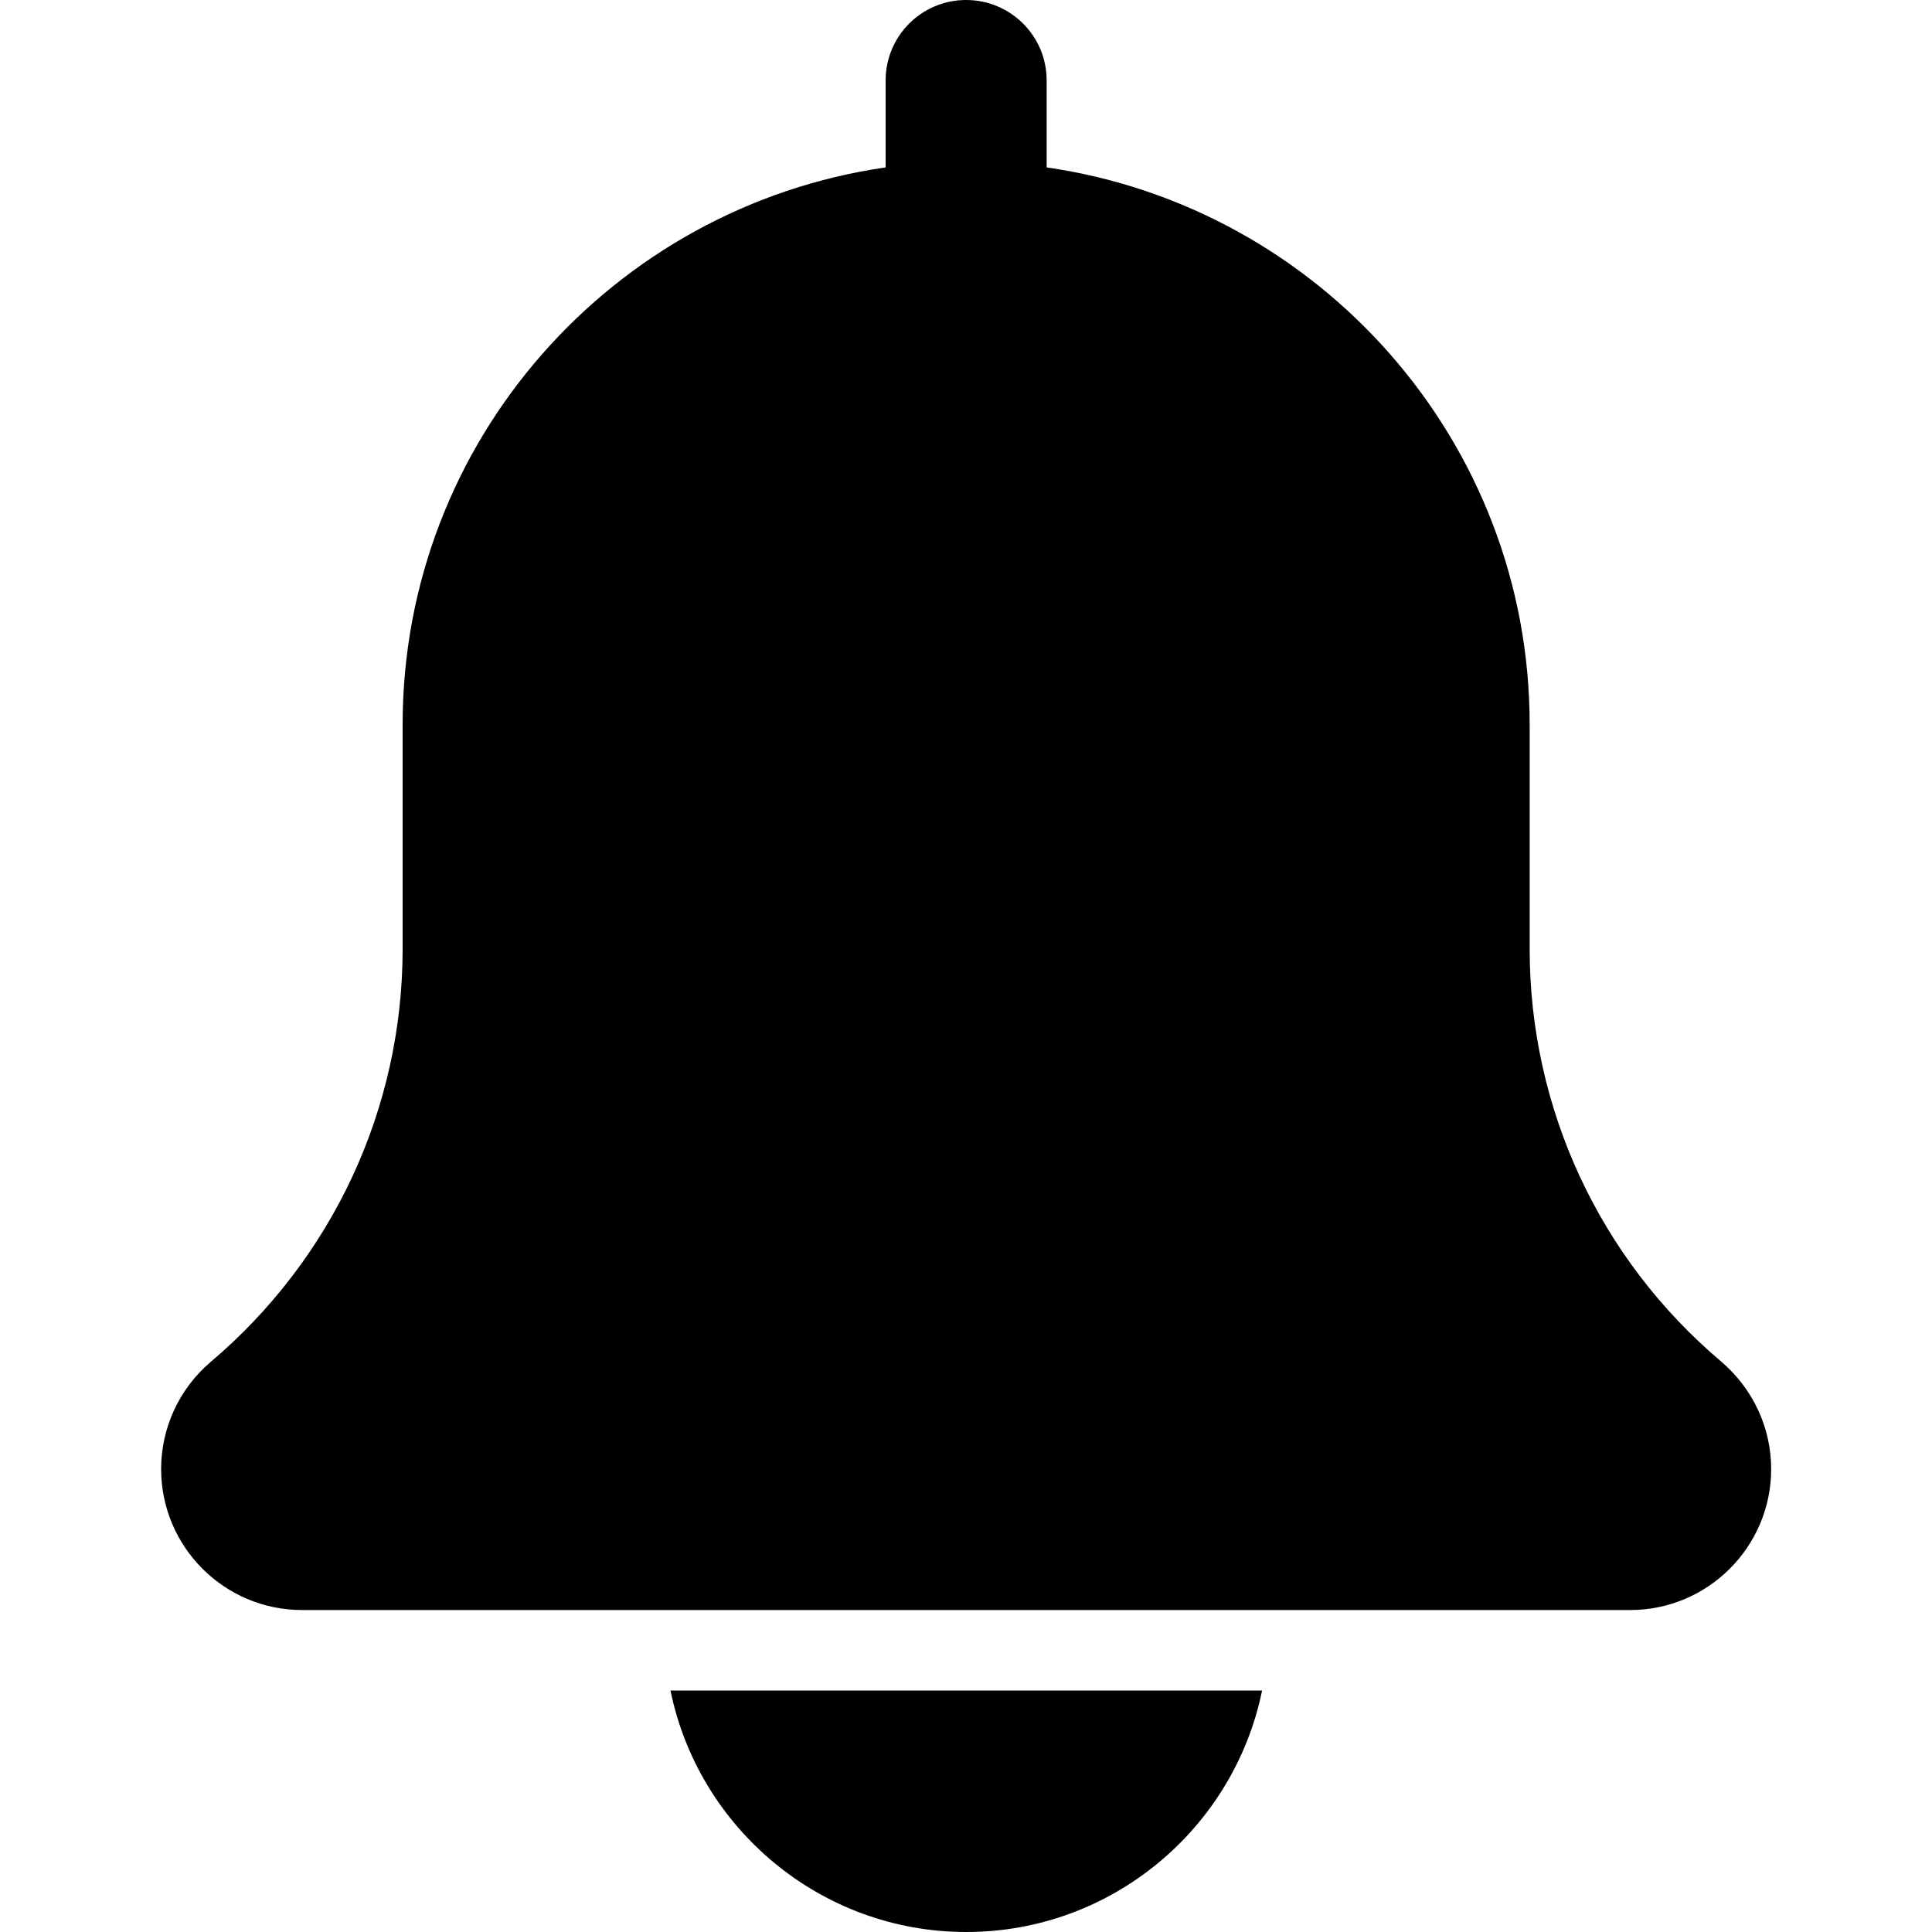
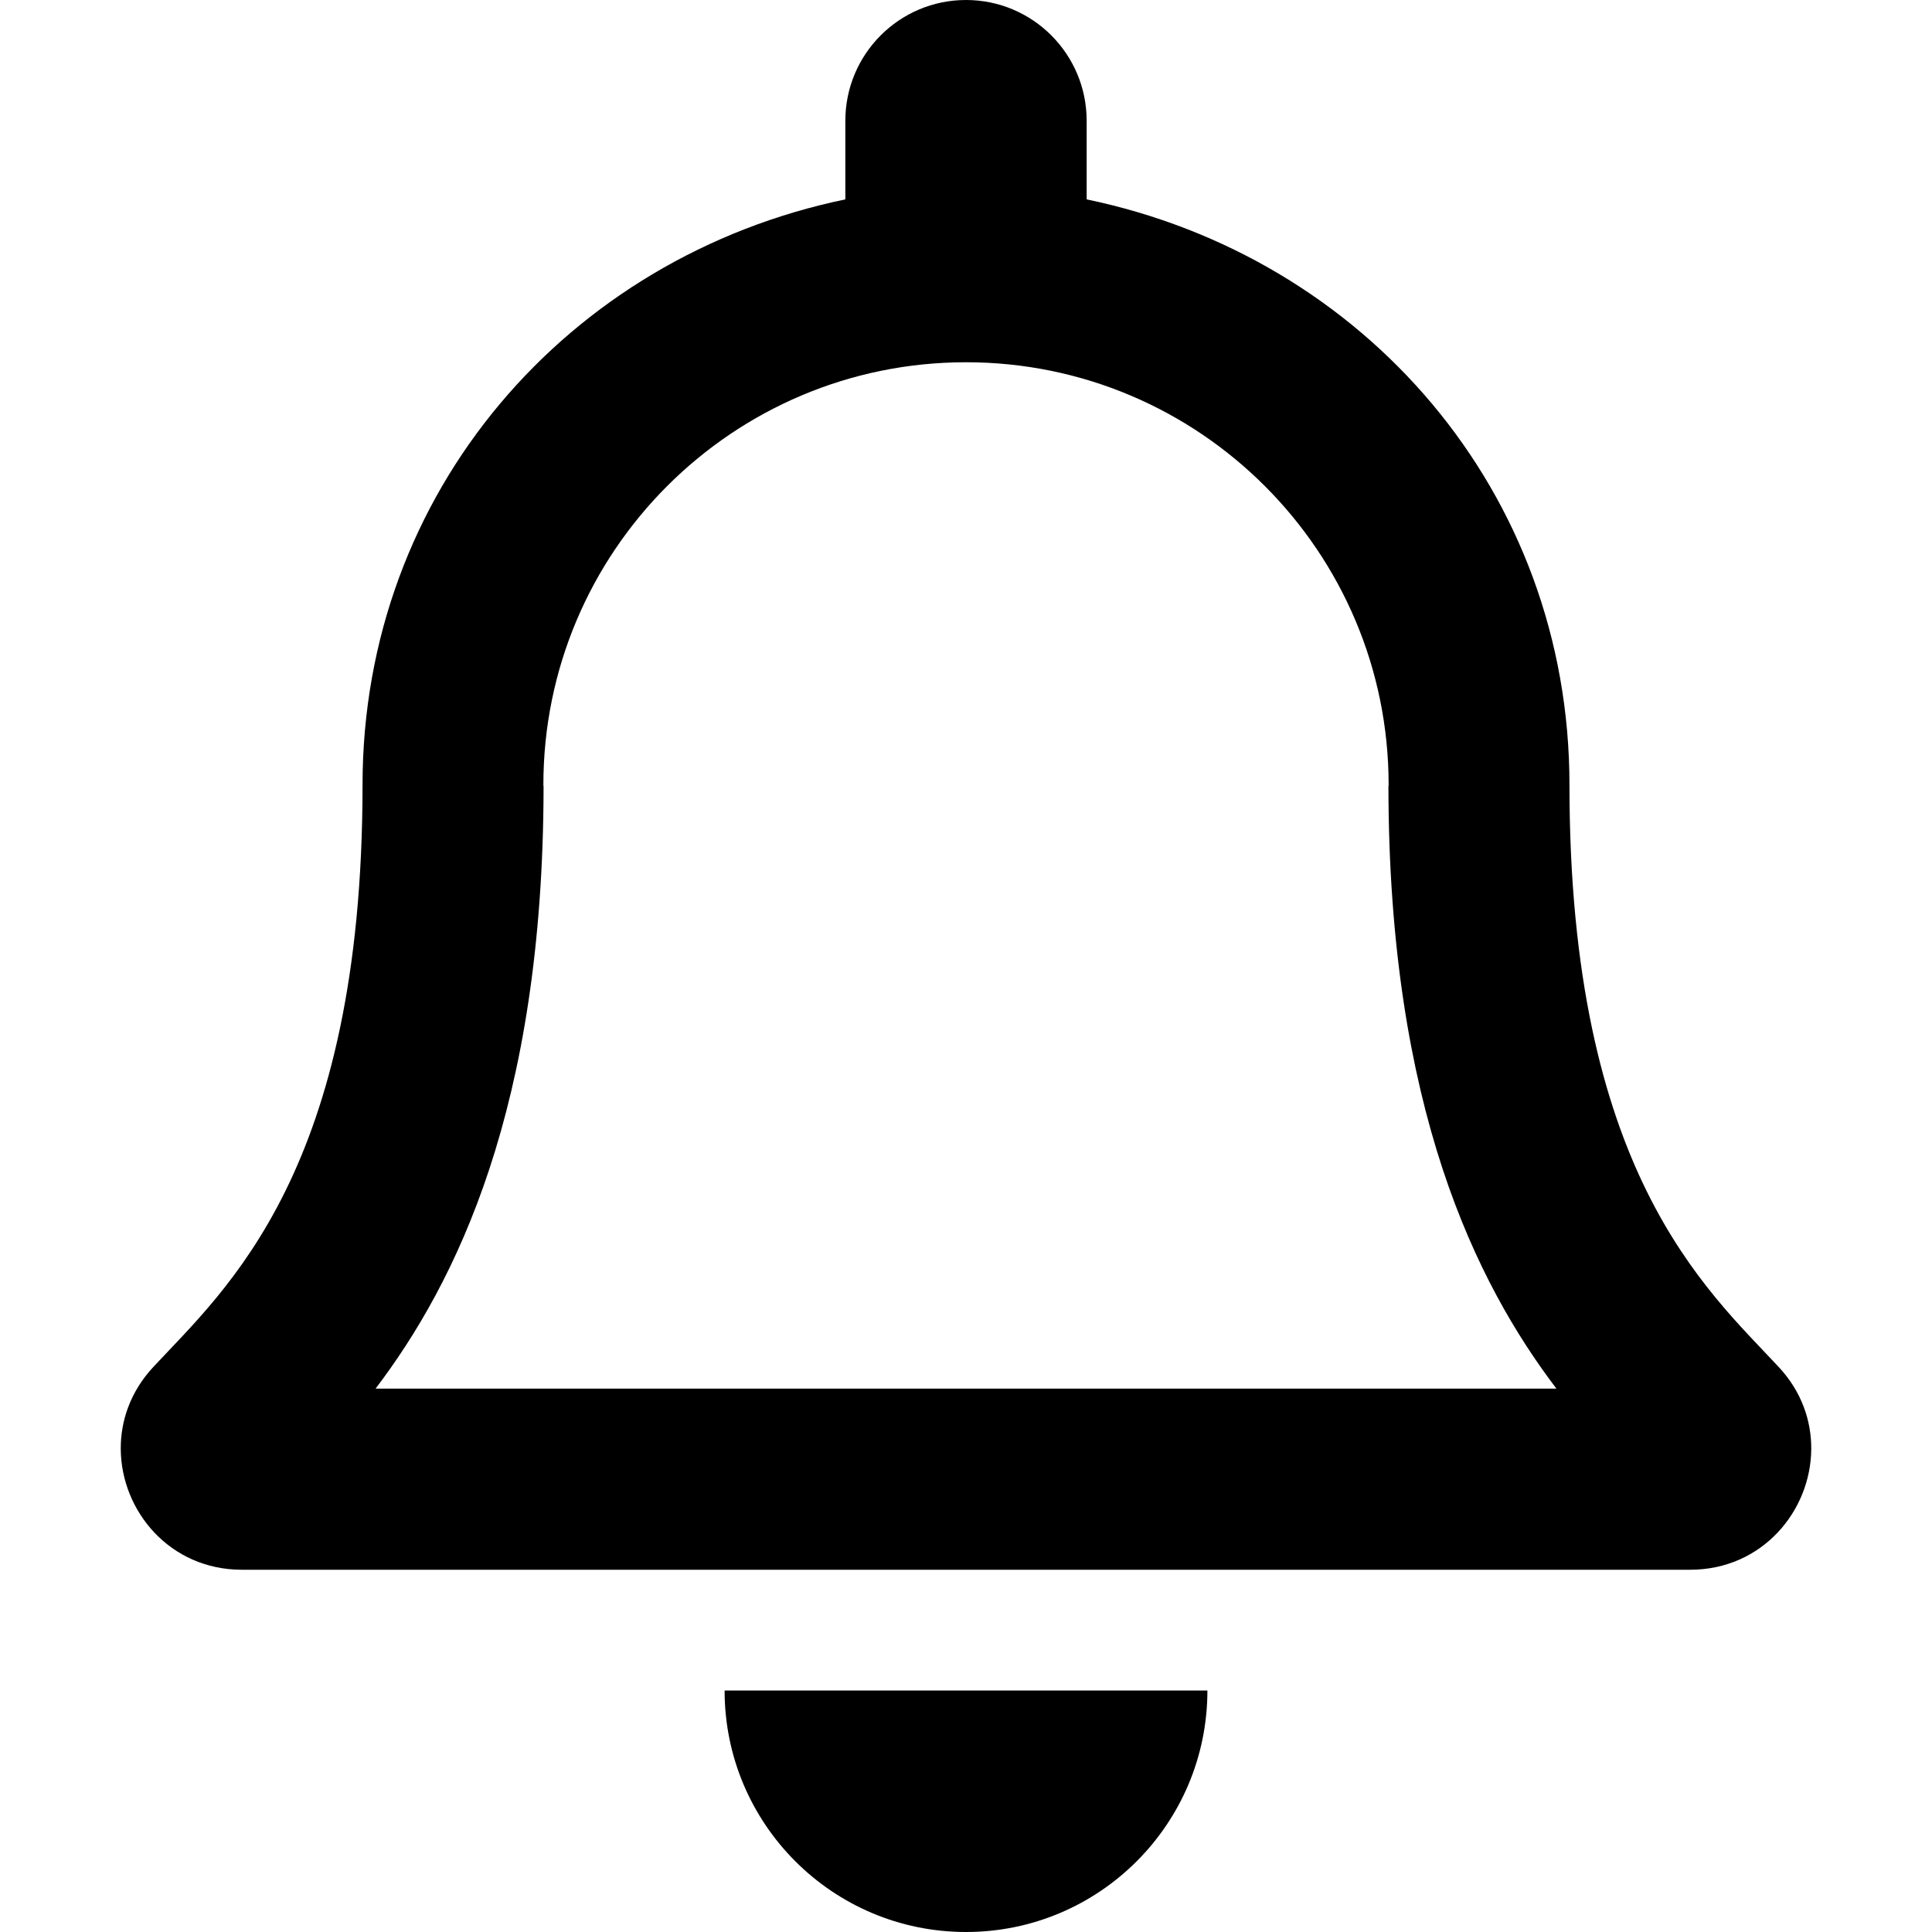
<svg xmlns="http://www.w3.org/2000/svg" width="20" height="20" viewBox="0 0 20 20" fill="none">
-   <g id="bell 1">
-     <g id="Group">
-       <path id="Vector" d="M17.817 14.094C16.557 13.029 15.835 11.473 15.835 9.823V7.5C15.835 4.567 13.656 2.14 10.835 1.733V0.833C10.835 0.372 10.461 0 10.001 0C9.541 0 9.168 0.372 9.168 0.833V1.733C6.345 2.14 4.168 4.567 4.168 7.5V9.823C4.168 11.473 3.445 13.029 2.178 14.101C1.854 14.378 1.668 14.782 1.668 15.208C1.668 16.012 2.322 16.667 3.126 16.667H16.876C17.68 16.667 18.335 16.012 18.335 15.208C18.335 14.782 18.149 14.378 17.817 14.094Z" fill="currentColor" />
-       <path id="Vector_2" d="M10.003 20C11.512 20 12.775 18.924 13.065 17.5H6.941C7.231 18.924 8.494 20 10.003 20Z" fill="currentColor" />
-     </g>
-   </g>
+   <path d="M18.414 14.152C17.659 13.341 16.247 12.121 16.247 8.125C16.247 5.09 14.119 2.66 11.249 2.064V1.25C11.249 0.56 10.69 0 10 0C9.31 0 8.751 0.56 8.751 1.25V2.064C5.881 2.66 3.753 5.09 3.753 8.125C3.753 12.121 2.341 13.341 1.586 14.152C1.352 14.404 1.248 14.705 1.25 15C1.254 15.641 1.757 16.25 2.504 16.25H17.496C18.243 16.25 18.746 15.641 18.75 15C18.752 14.705 18.648 14.403 18.414 14.152ZM3.888 14.375C4.717 13.282 5.623 11.472 5.627 8.148C5.627 8.14 5.625 8.133 5.625 8.125C5.625 5.709 7.584 3.75 10 3.75C12.416 3.75 14.375 5.709 14.375 8.125C14.375 8.133 14.373 8.14 14.373 8.148C14.377 11.472 15.283 13.283 16.112 14.375H3.888ZM10 20C11.38 20 12.499 18.881 12.499 17.5H7.501C7.501 18.881 8.62 20 10 20Z" fill="currentColor" />
</svg>
